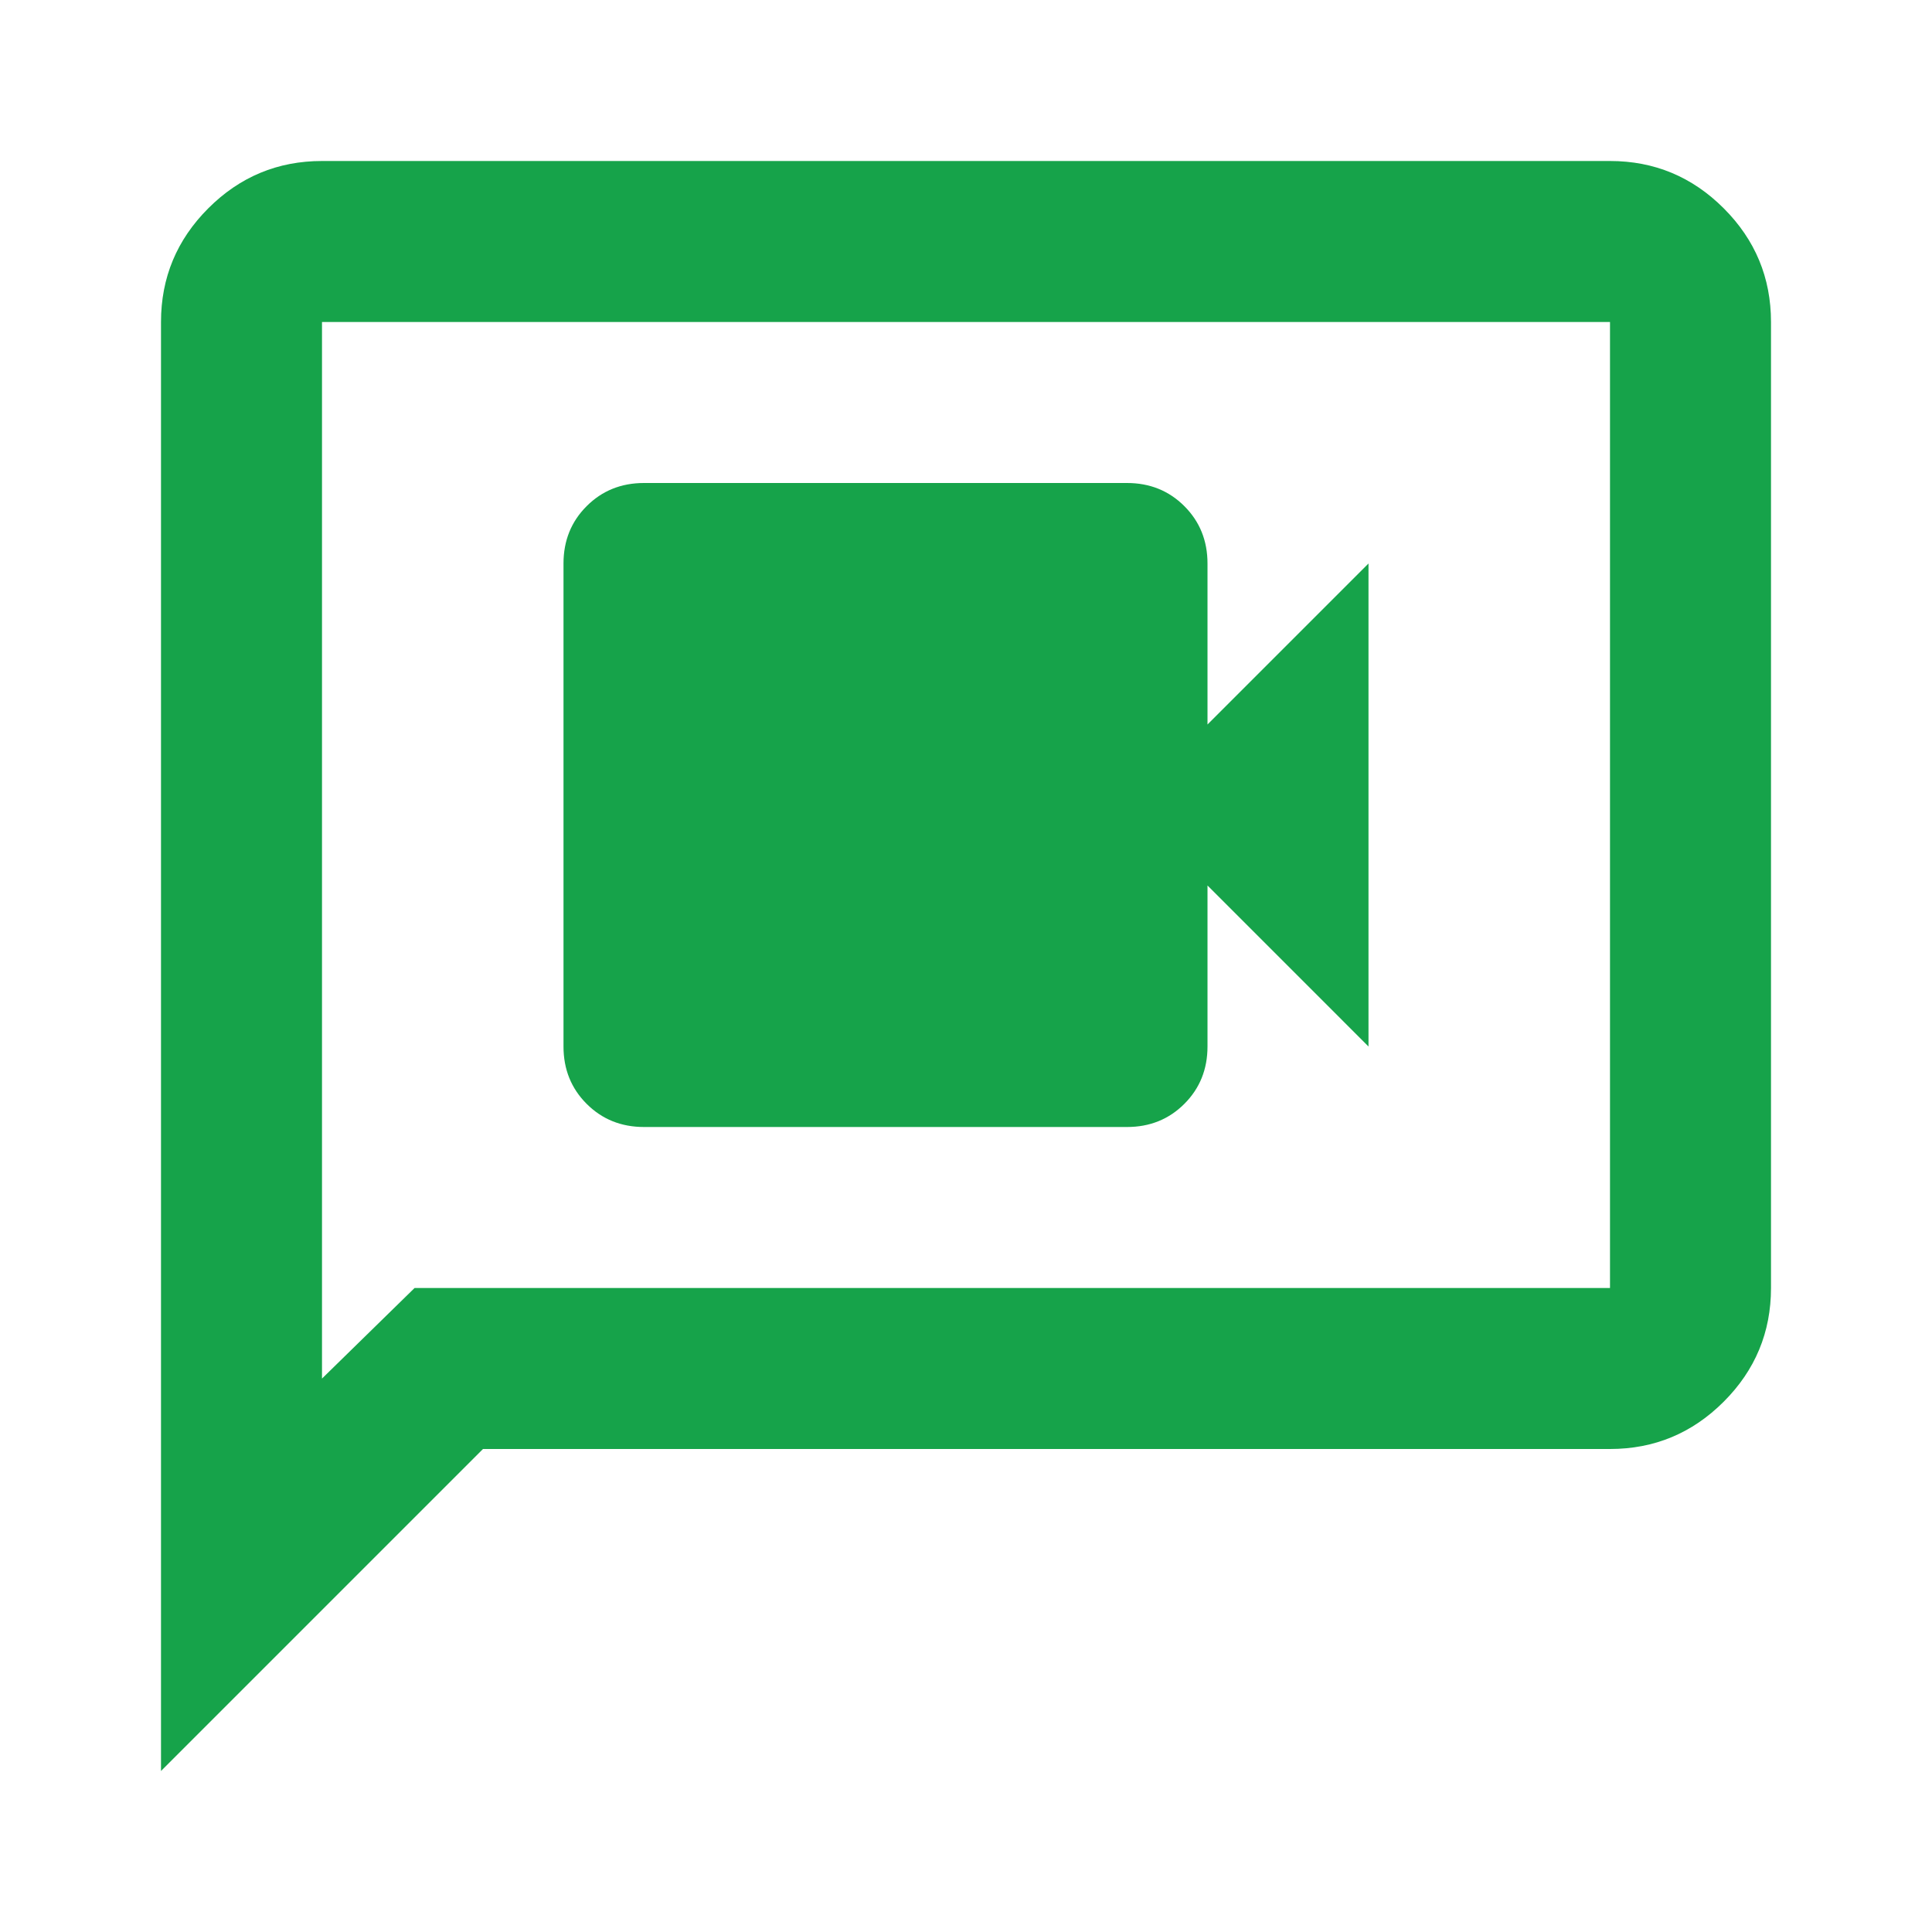
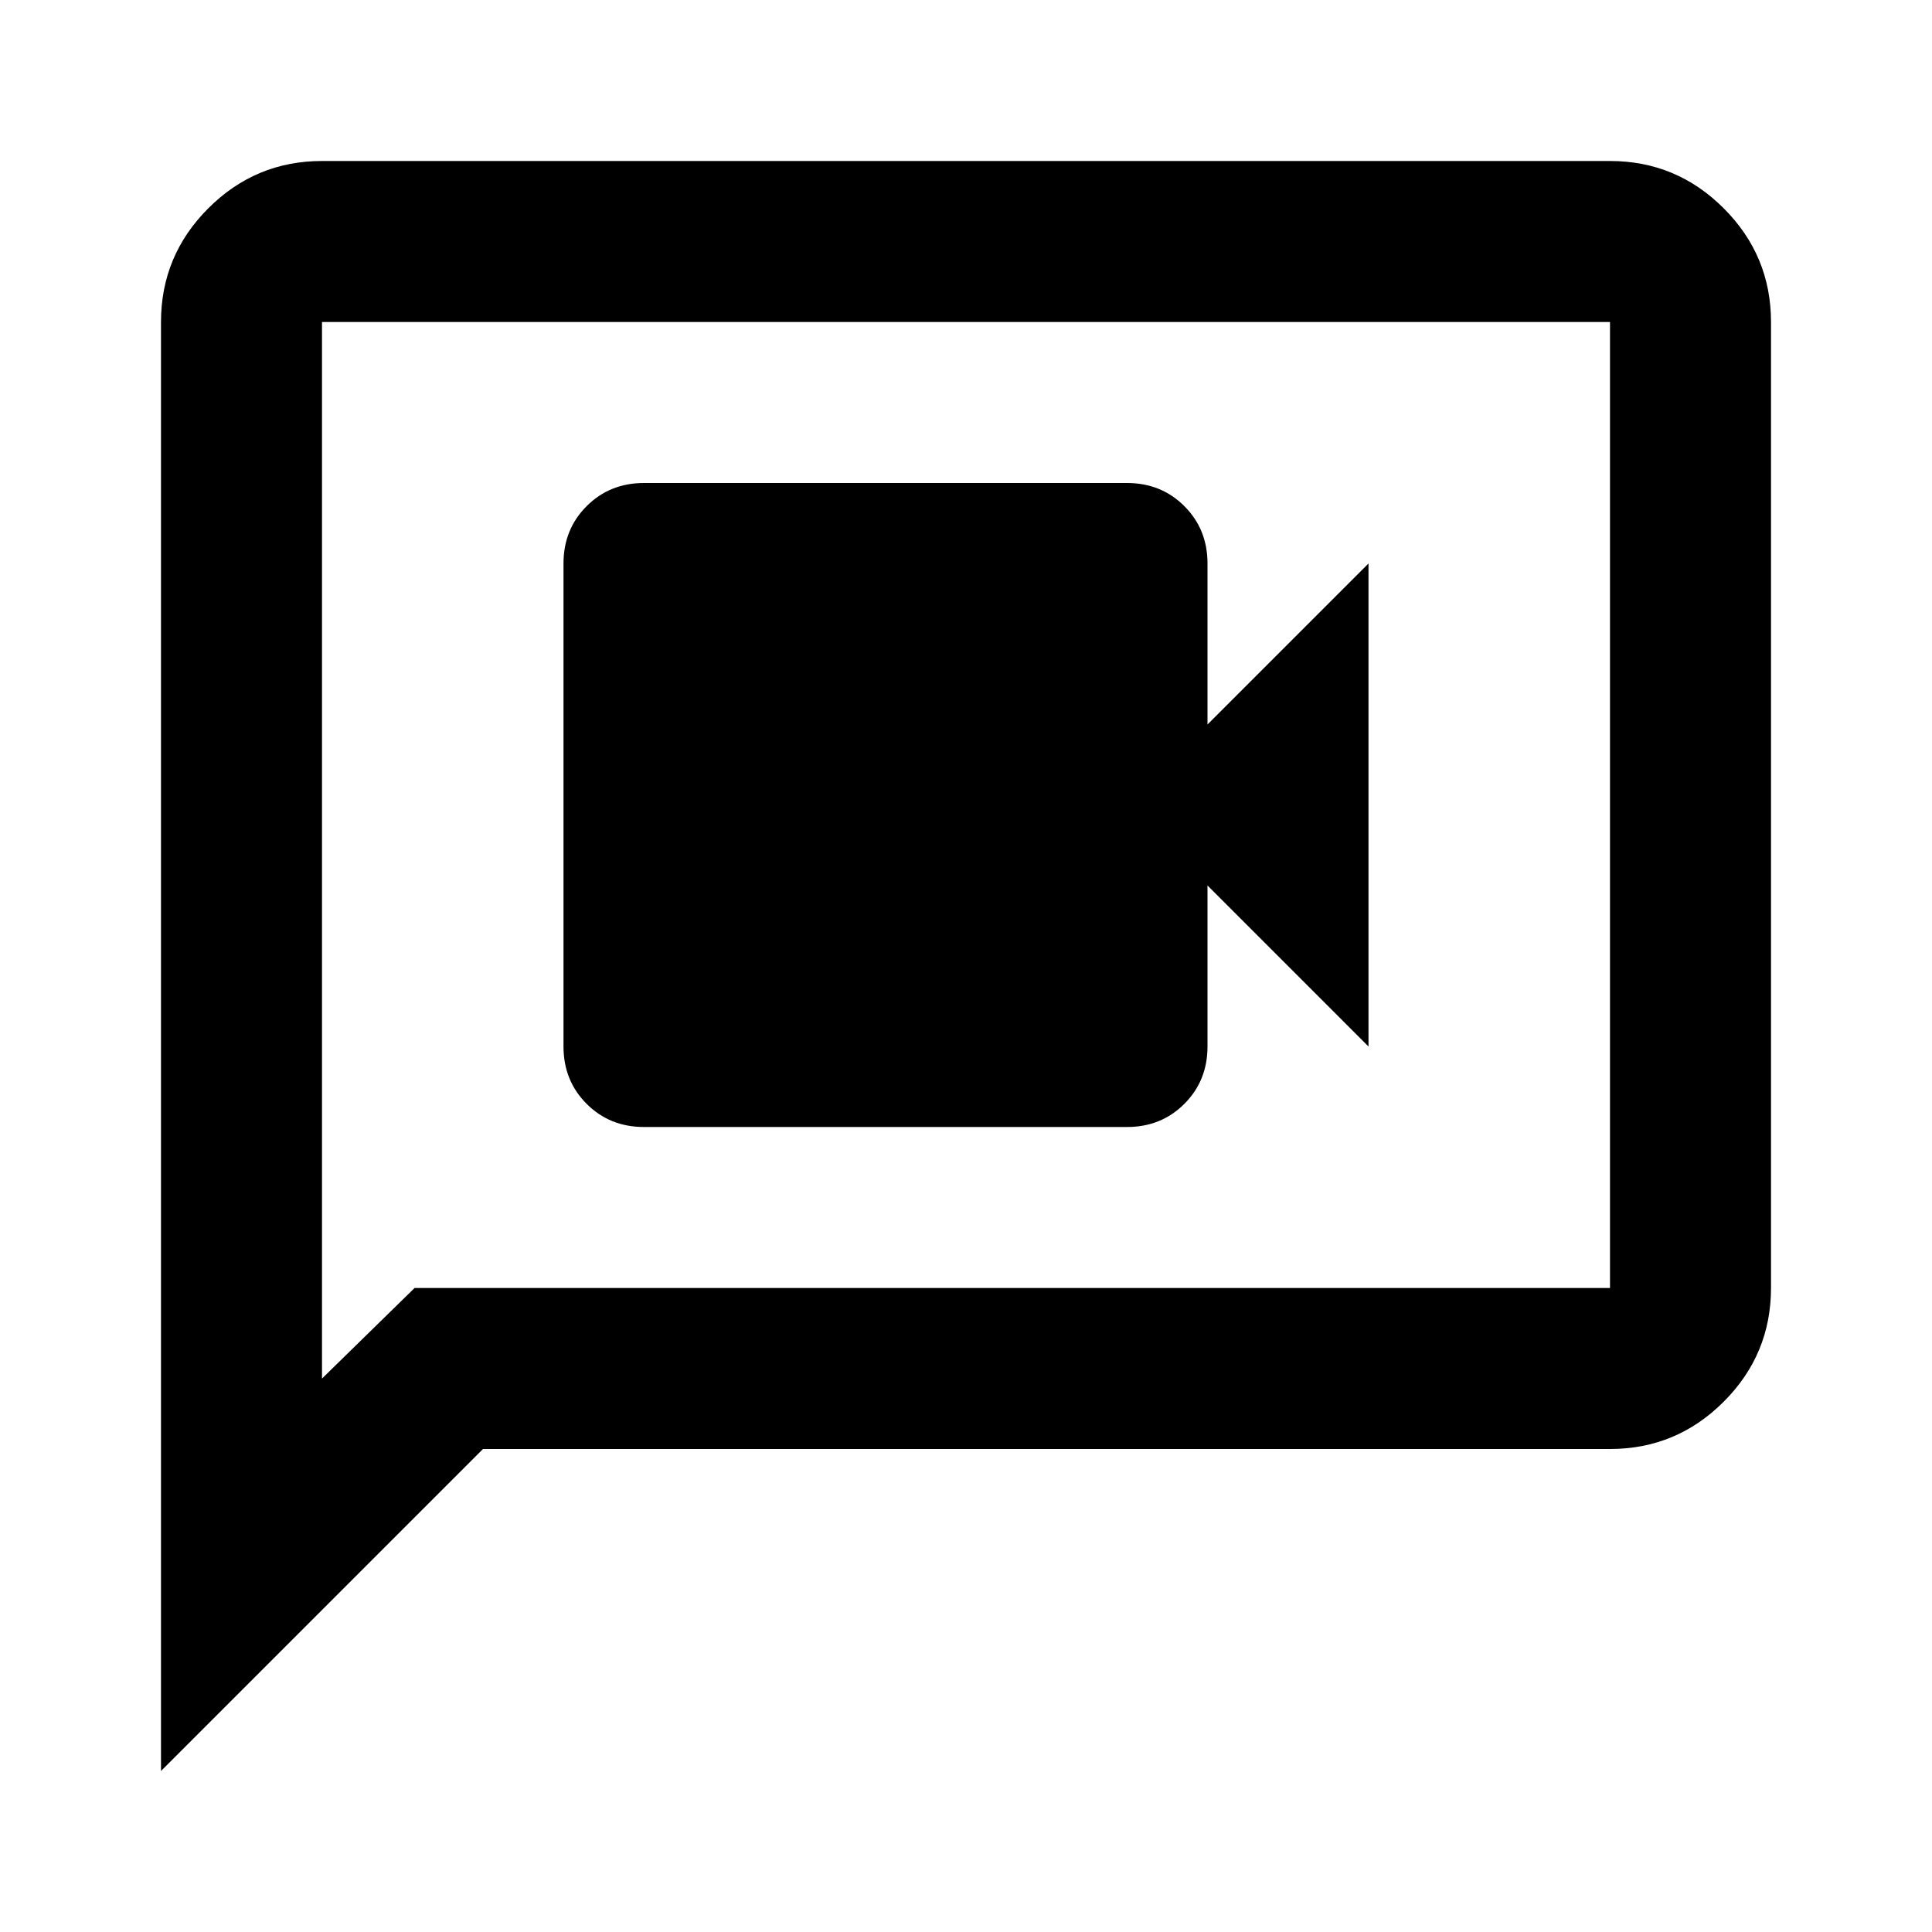
- <svg xmlns="http://www.w3.org/2000/svg" height="64px" viewBox="0 -960 960 960" width="64px" fill="#16a34a">
+ <svg xmlns="http://www.w3.org/2000/svg" height="64px" viewBox="0 -960 960 960" width="64px" fill="#000000">
  <path d="M320-400h240q17 0 28.5-11.5T600-440v-80l80 80v-240l-80 80v-80q0-17-11.5-28.5T560-720H320q-17 0-28.5 11.5T280-680v240q0 17 11.5 28.5T320-400ZM80-80v-720q0-33 23.5-56.5T160-880h640q33 0 56.5 23.5T880-800v480q0 33-23.5 56.5T800-240H240L80-80Zm126-240h594v-480H160v525l46-45Zm-46 0v-480 480Z" />
</svg>
